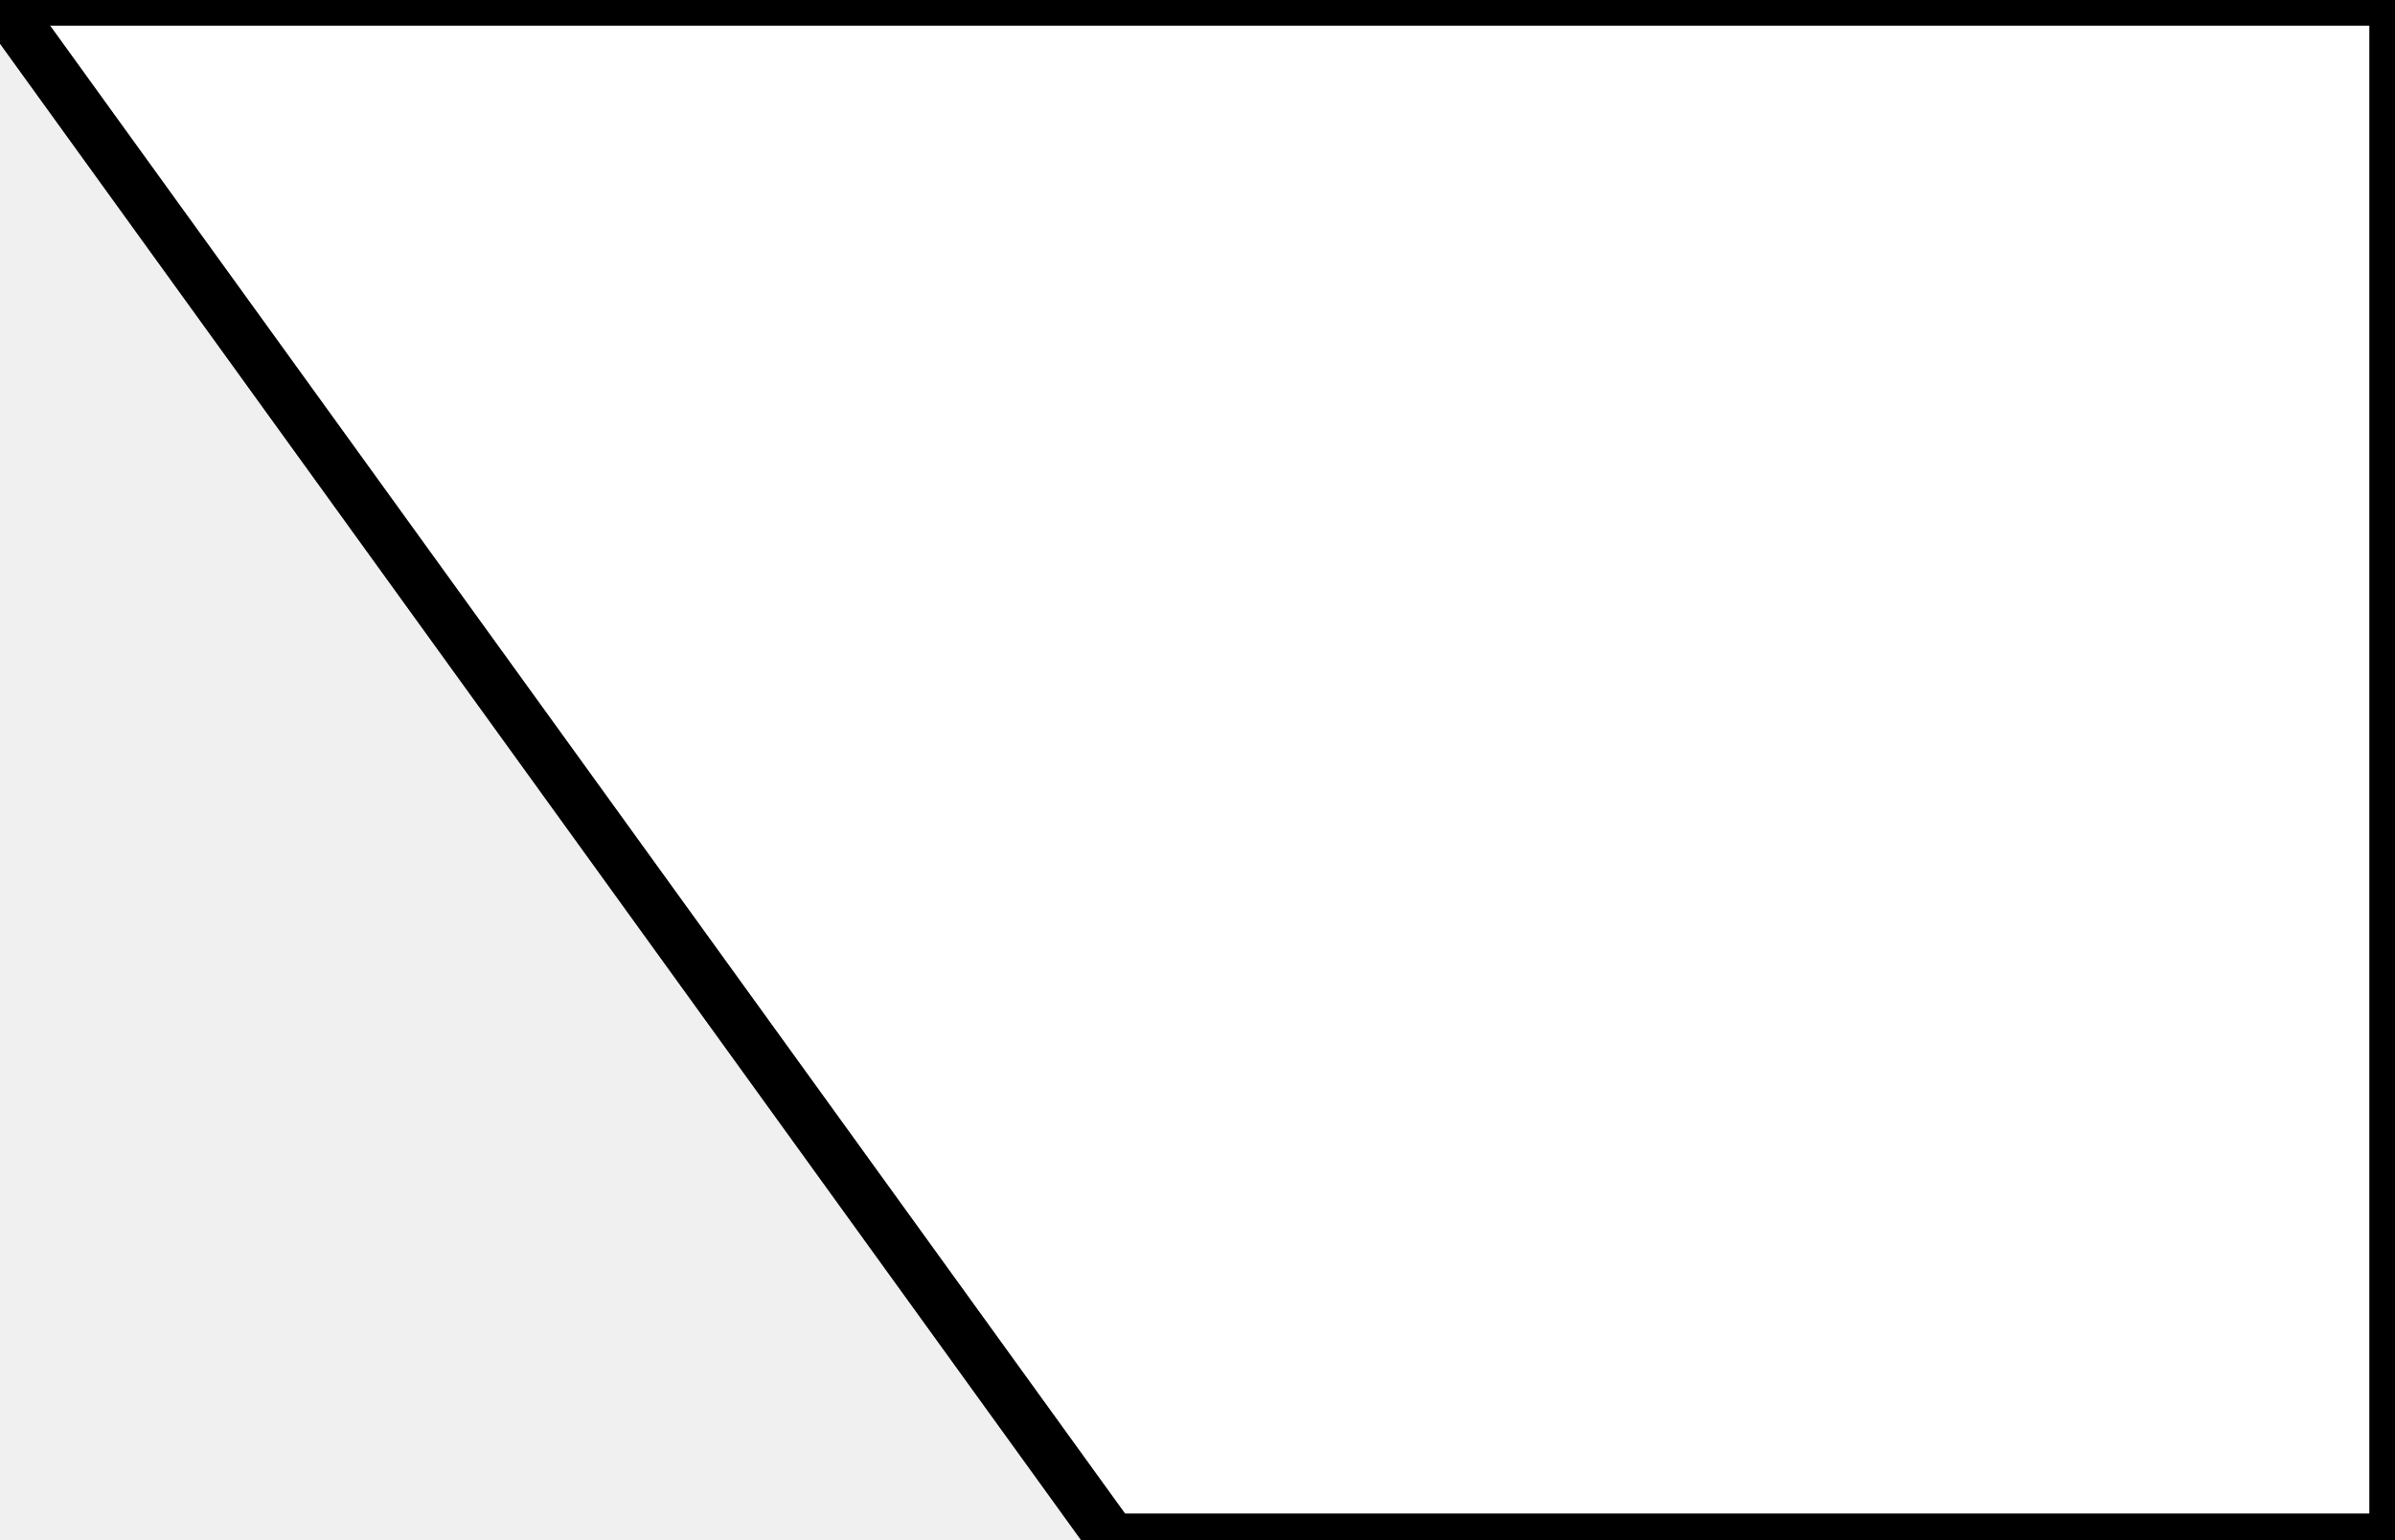
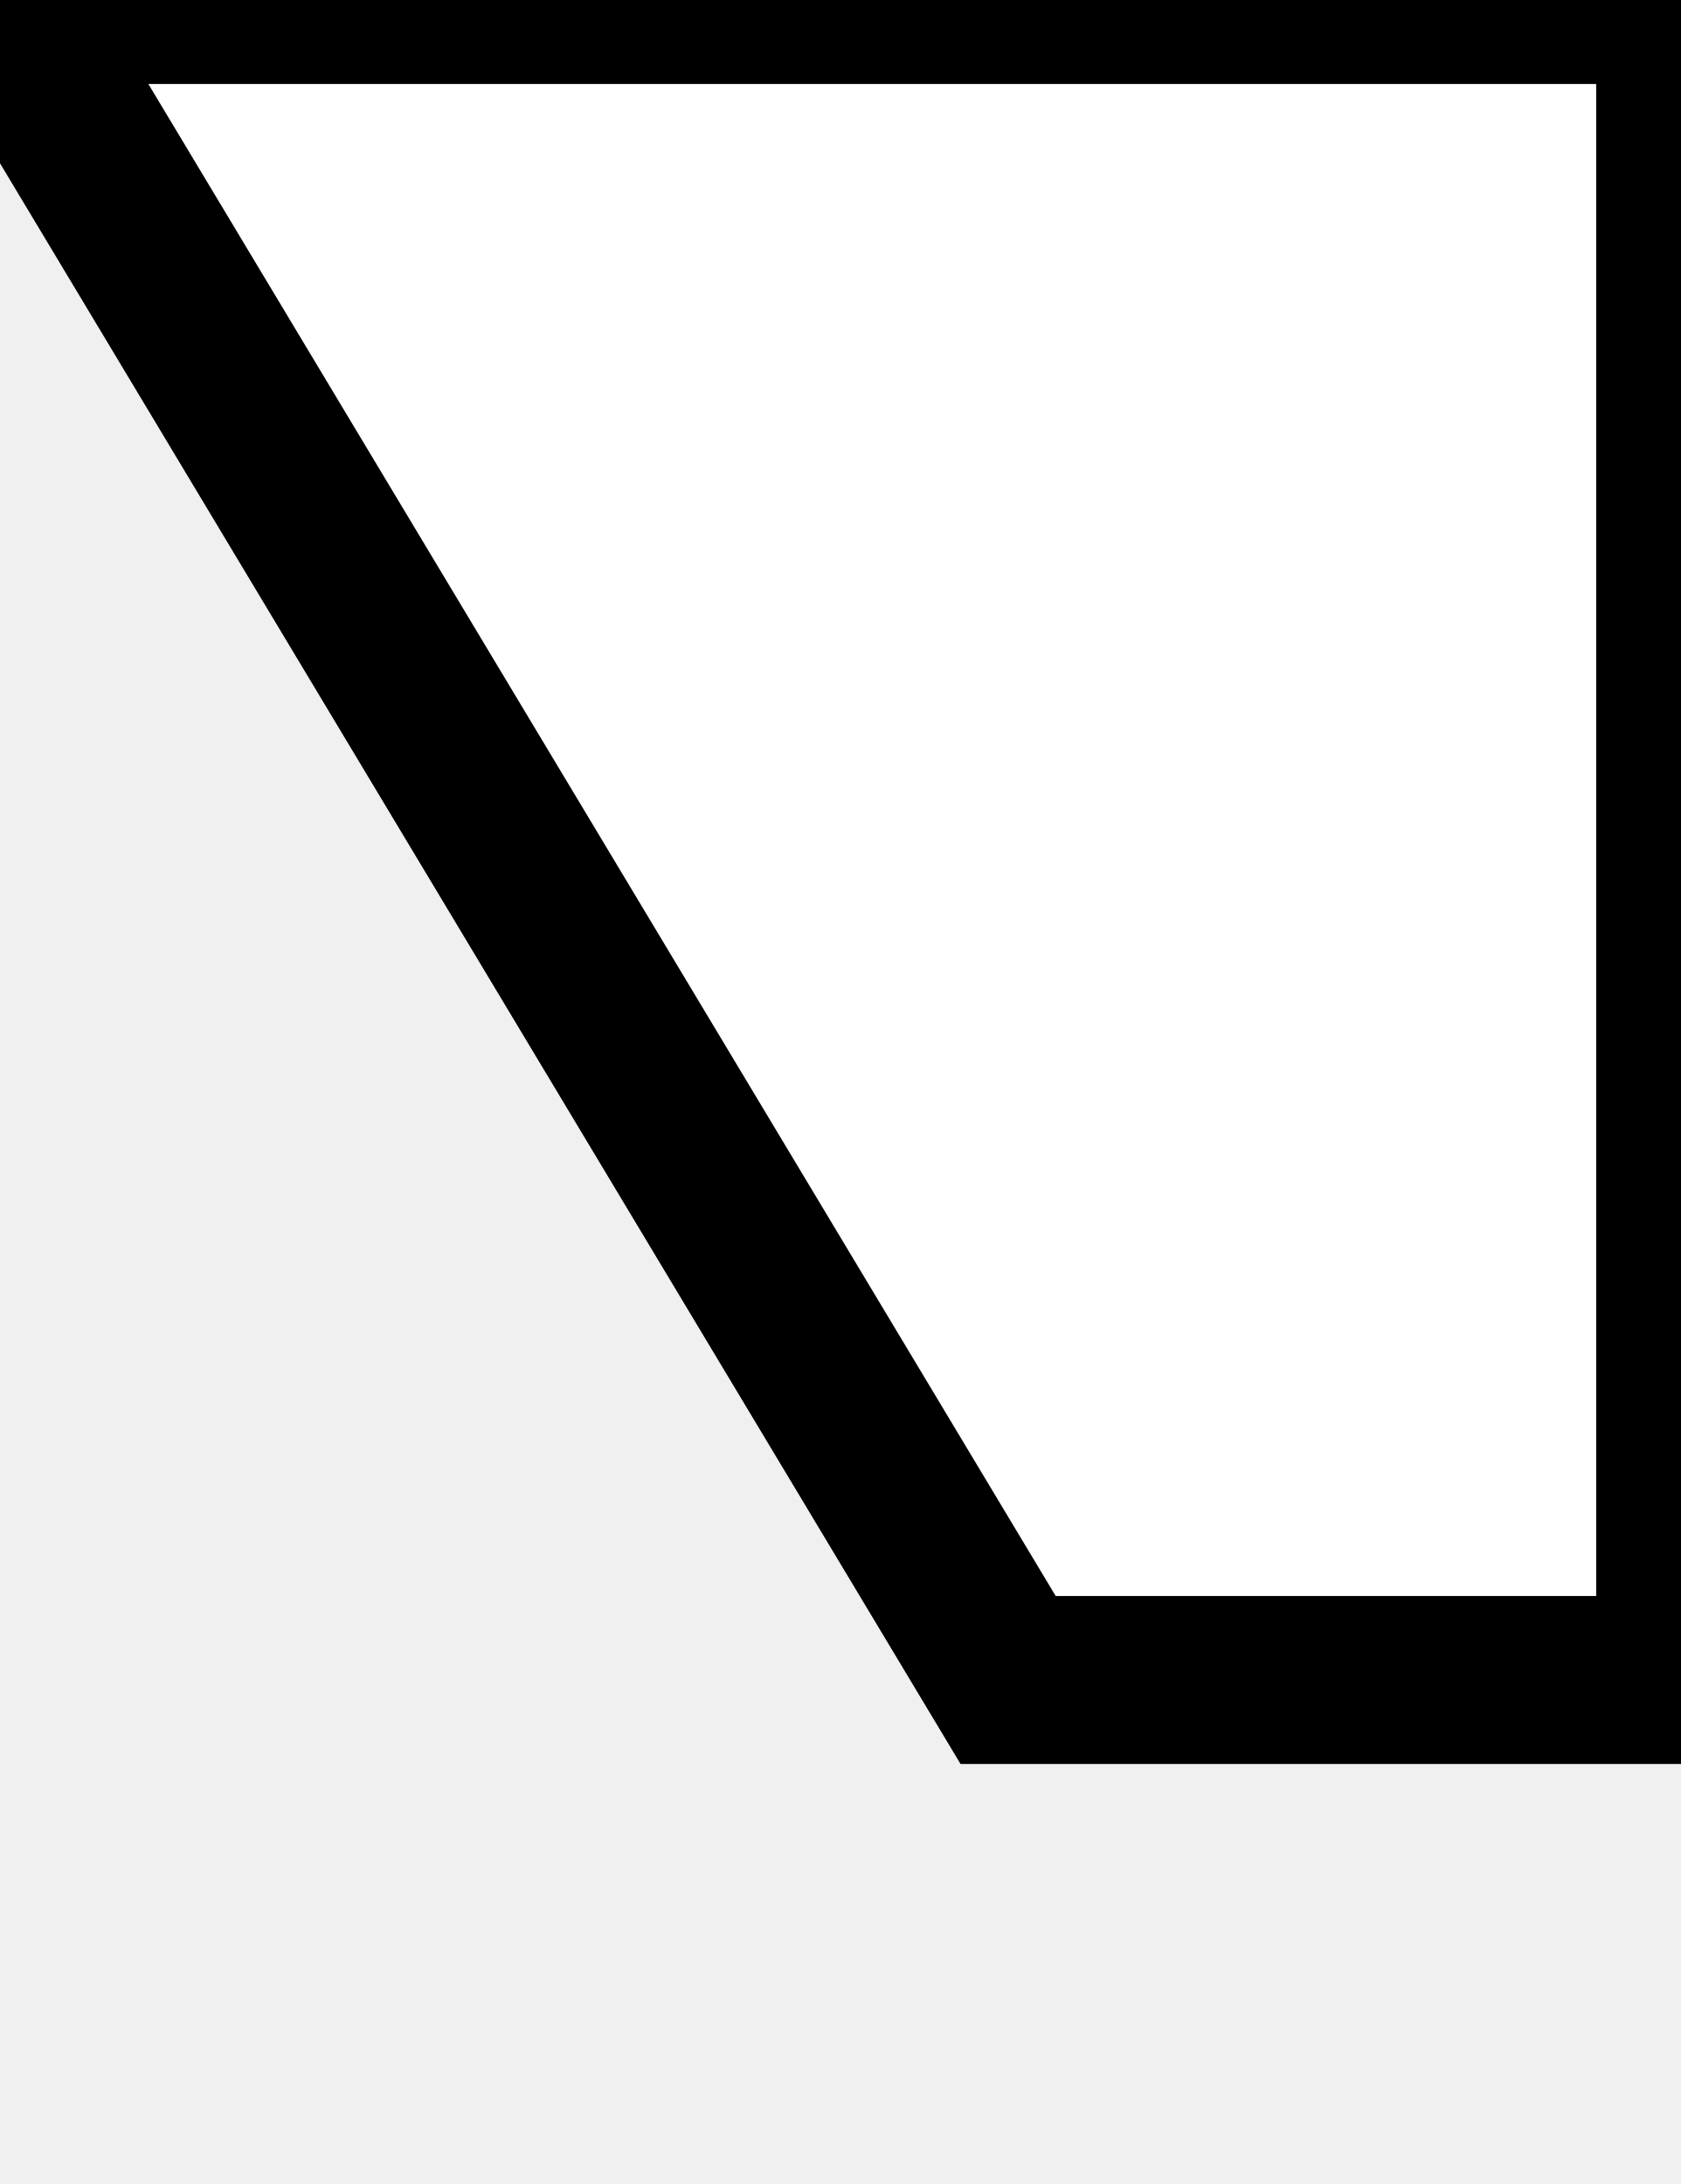
- <svg xmlns="http://www.w3.org/2000/svg" version="1.0" width="140px" height="90px" preserveAspectRatio="xMidYMid meet">
-   <path fill="#fff" stroke="black" stroke-width="3" d="M0 0 L140 0 L140 90 L65 90 Z" />
+ <svg xmlns="http://www.w3.org/2000/svg" version="1.0" viewBox="0 0 10 13" preserveAspectRatio="xMidYMid meet">
+   <polygon style="fill:#fff;stroke:#000000;stroke-width:1px;" points="0 0 10 0 10 10 6 10" />
</svg>
